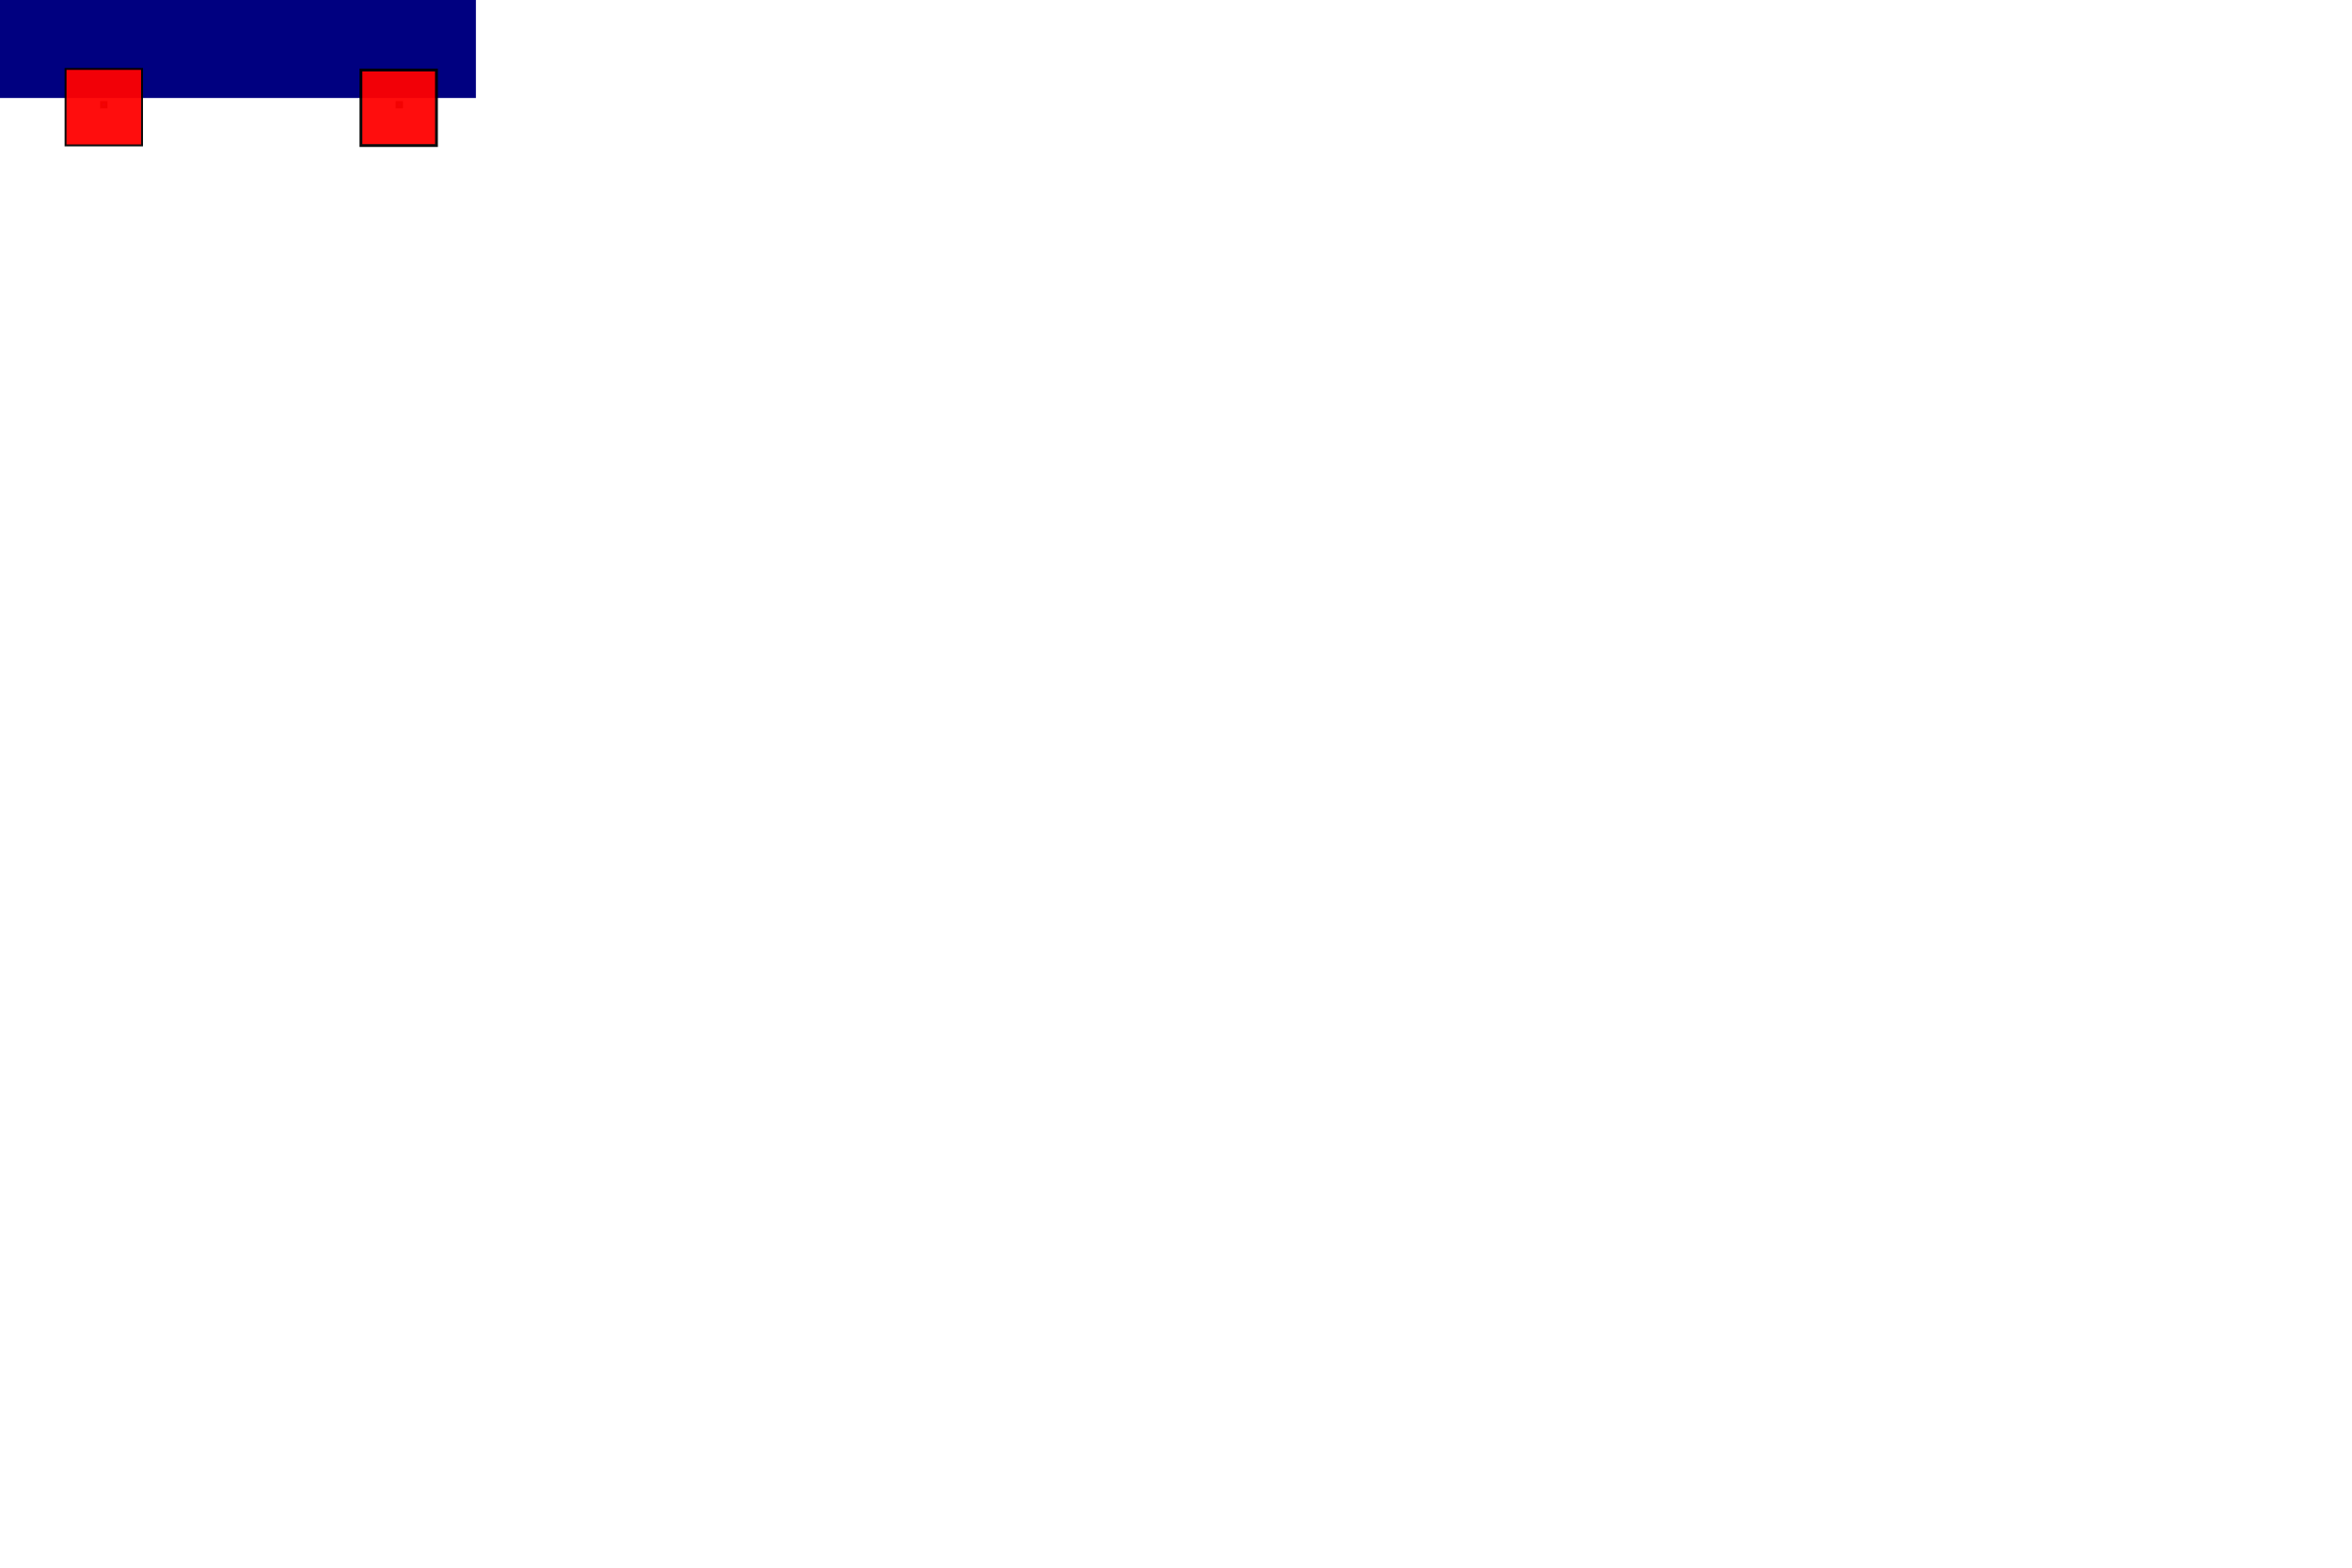
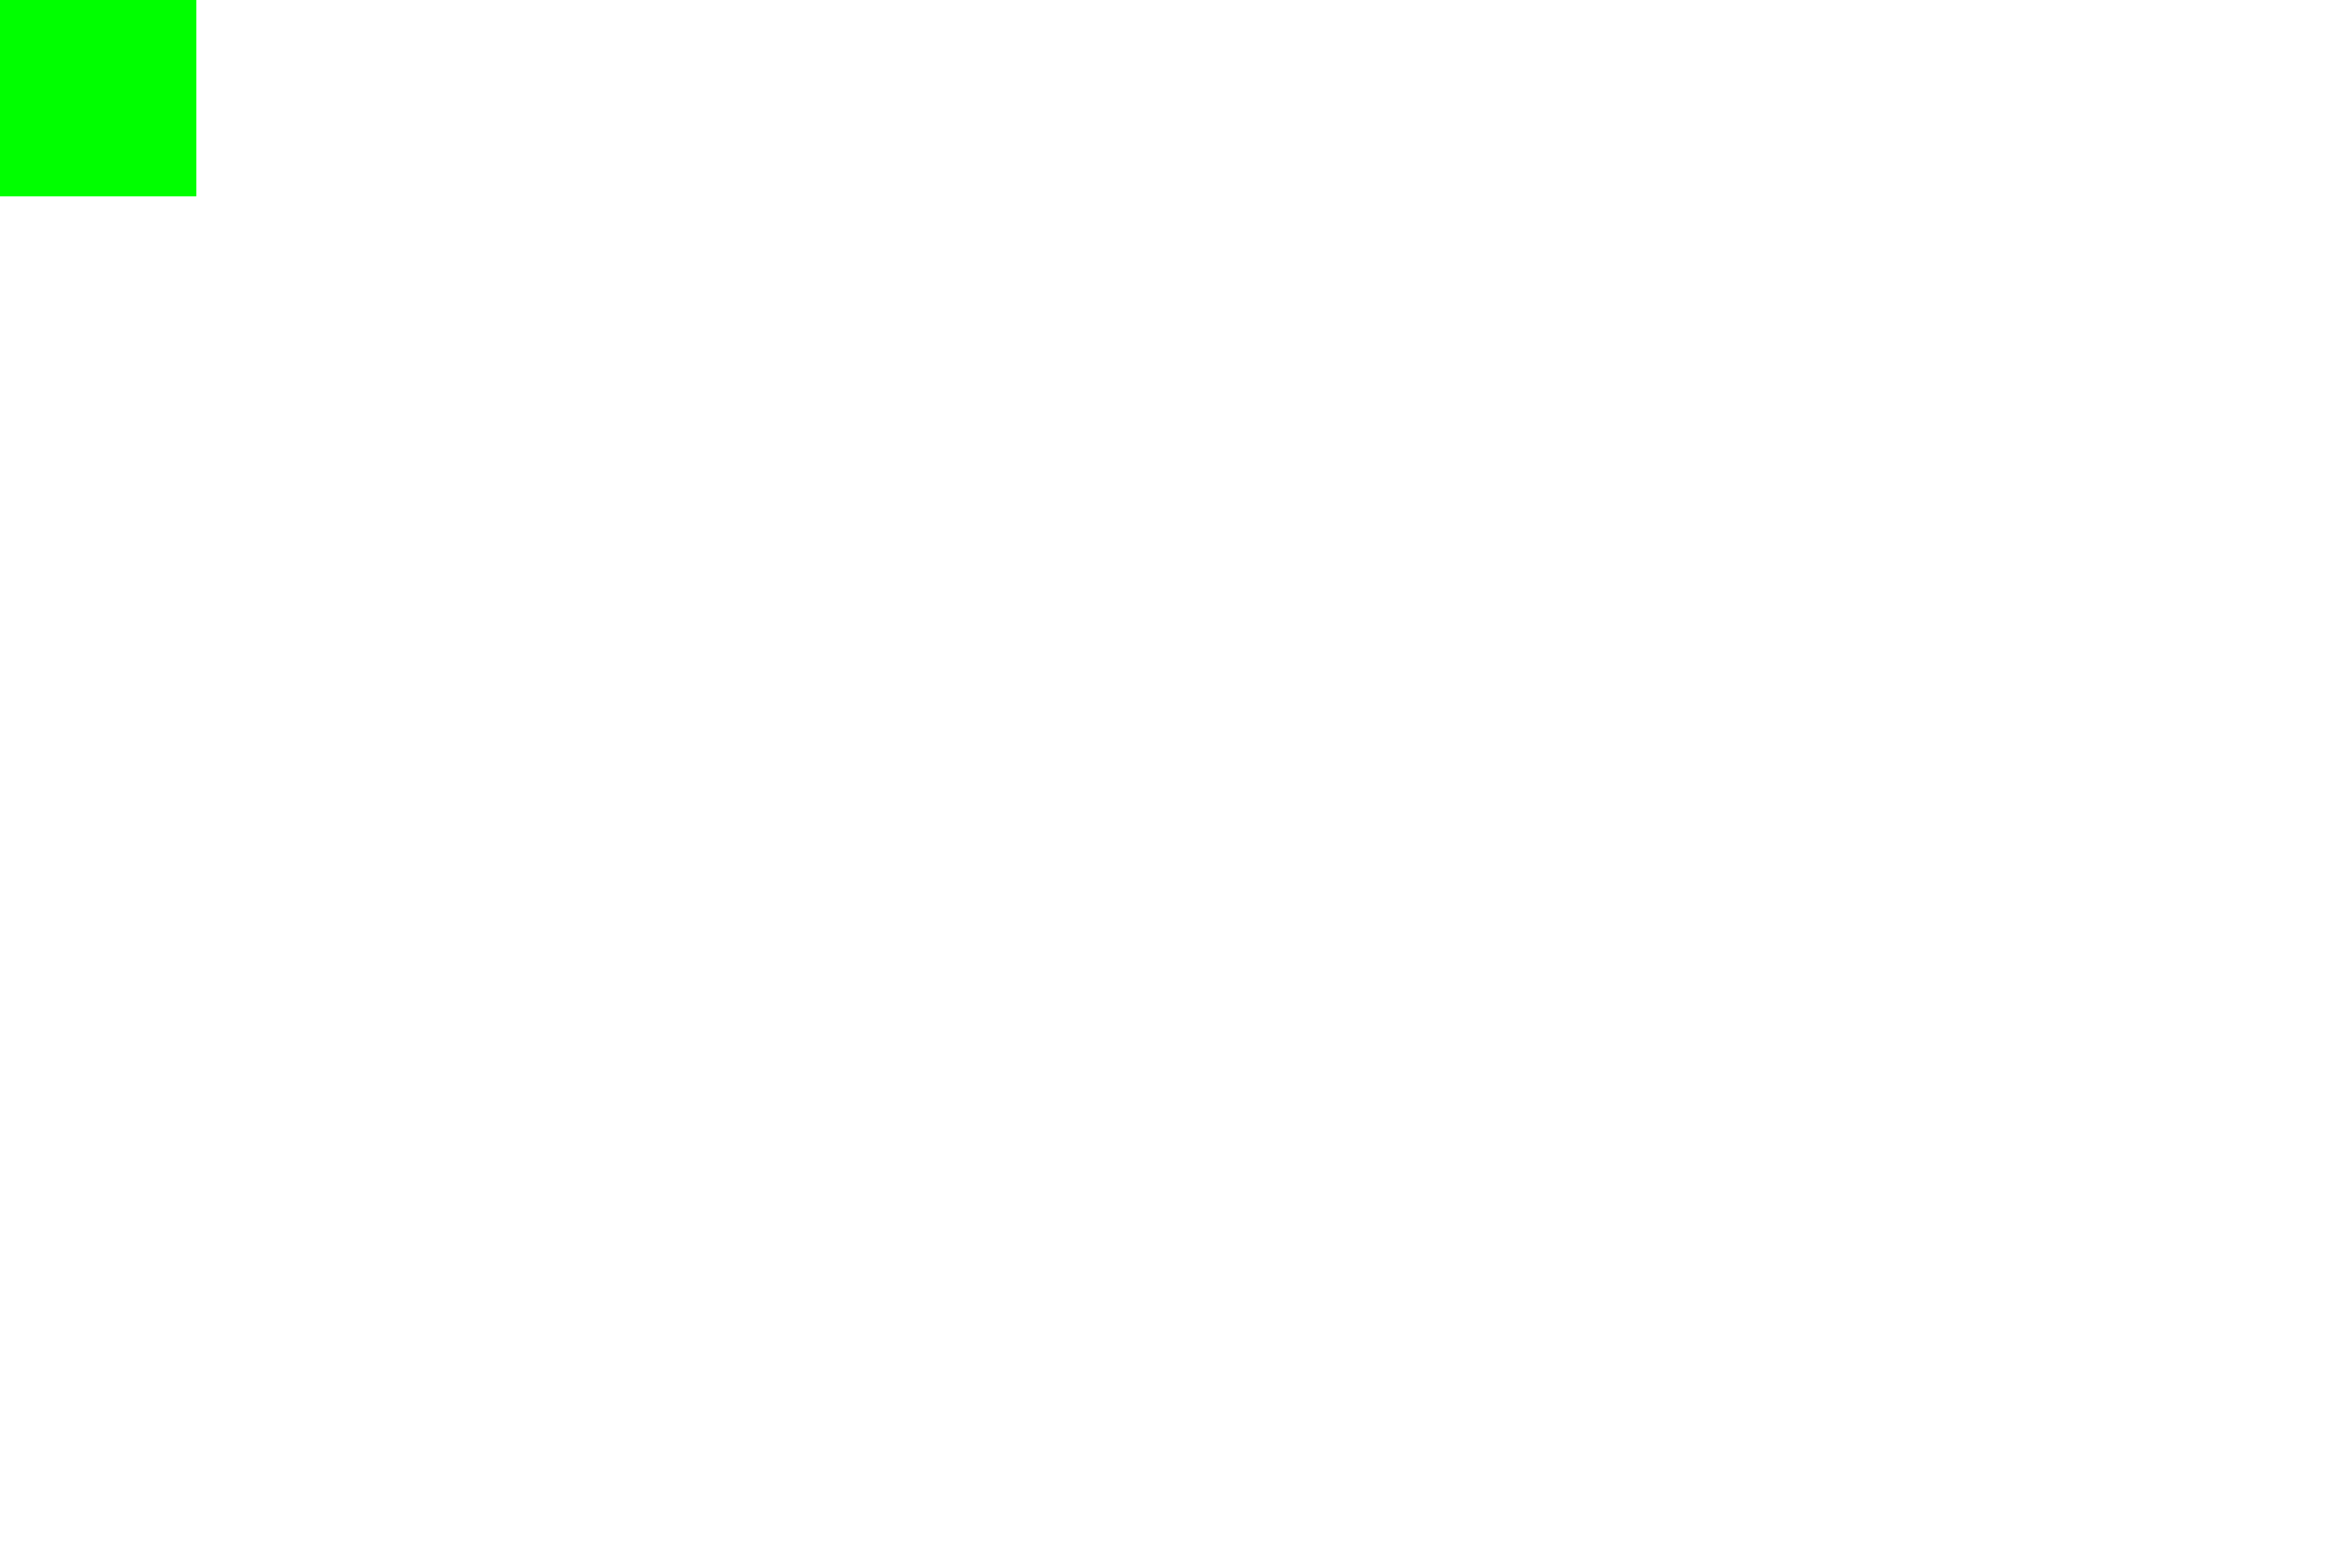
- <svg xmlns="http://www.w3.org/2000/svg" version="1.0" width="480" height="320" id="svg2" style="display:inline">
+ <svg xmlns="http://www.w3.org/2000/svg" xmlns:xlink="http://www.w3.org/1999/xlink" version="1.0" width="480" height="320" id="svg2" style="display:inline">
  <defs id="defs4">
- </defs>
+     <linearGradient id="linearGradient4360">
+       <stop style="stop-color:#ffccaa;stop-opacity:1" offset="0" id="stop4362" />
+       <stop style="stop-color:#ff7f2a;stop-opacity:1" offset="1" id="stop4364" />
+     </linearGradient>
+     <linearGradient id="linearGradient4352">
+       <stop style="stop-color:#ff7f2a;stop-opacity:1" offset="0" id="stop4354" />
+       <stop style="stop-color:#aa4400;stop-opacity:1" offset="1" id="stop4356" />
+     </linearGradient>
+     <linearGradient id="linearGradient4344">
+       <stop style="stop-color:#ff8080;stop-opacity:1;" offset="0" id="stop4346" />
+       <stop style="stop-color:#ff8080;stop-opacity:0;" offset="1" id="stop4348" />
+     </linearGradient>
+     <linearGradient id="linearGradient4336">
+       <stop style="stop-color:#ff8080;stop-opacity:1;" offset="0" id="stop4338" />
+       <stop style="stop-color:#ff8080;stop-opacity:0;" offset="1" id="stop4340" />
+     </linearGradient>
+     <linearGradient id="linearGradient4280">
+       <stop style="stop-color:#ffdd55;stop-opacity:1" offset="0" id="stop4282" />
+       <stop id="stop4419" offset="0.602" style="stop-color:#c5a72e;stop-opacity:1;" />
+       <stop style="stop-color:#806600;stop-opacity:1" offset="1" id="stop4284" />
+     </linearGradient>
+     <linearGradient xlink:href="#linearGradient4280" id="linearGradient4286" x1="4.095" y1="20.005" x2="35.5" y2="20.005" gradientUnits="userSpaceOnUse" />
+     <linearGradient xlink:href="#linearGradient4336" id="linearGradient4342" x1="9.262" y1="15.606" x2="26.715" y2="15.606" gradientUnits="userSpaceOnUse" />
+     <linearGradient xlink:href="#linearGradient4344" id="linearGradient4350" x1="24.5" y1="10" x2="29.5" y2="10" gradientUnits="userSpaceOnUse" />
+     <linearGradient xlink:href="#linearGradient4352" id="linearGradient4358" x1="29.5" y1="13.496" x2="39.5" y2="13.496" gradientUnits="userSpaceOnUse" />
+     <linearGradient xlink:href="#linearGradient4360" id="linearGradient4366" x1="27.816" y1="26.552" x2="40.86" y2="26.552" gradientUnits="userSpaceOnUse" />
+   </defs>
  <g style="display:none" id="ignored_layer" ignore="">
-     <rect style="opacity:0.947;fill:#ff0000;stroke:#000000;stroke-width:0.5;stroke-miterlimit:4;stroke-opacity:1;stroke-dasharray:none" id="rect3076" width="15.5" height="15.5" x="0" y="0" isCircle="" phy_density="0.2" phy_friction="1.0" phy_restitution="0.001" />
+     <path style="fill:url(#linearGradient4286);fill-opacity:1;stroke:#000000;stroke-width:1px;stroke-linecap:butt;stroke-linejoin:miter;stroke-opacity:1" d="M 35,12 C 35,12 33.988,8.499 33,7 31.962,5.426 30.625,3.956 29,3 26.908,1.769 24.42,1.187 22,1 19.321,0.793 16.458,0.913 14,2 11.19,3.243 8.616,5.386 7,8 5.555,10.338 5.336,13.272 5,16 4.633,18.978 4.311,22.08 5,25 5.685,27.902 6.974,30.812 9,33 11.641,35.852 15.188,38.238 19,39 24,40 29,36 29,36" id="path4236" />
+     <path style="fill:url(#linearGradient4358);fill-opacity:1;stroke:#000000;stroke-width:1px;stroke-linecap:butt;stroke-linejoin:miter;stroke-opacity:1" d="M 30,15 C 30,15 30.419,13.466 31,13 32.072,12.14 33.627,11.947 35,12 36.053,12.04 37.204,12.309 38,13 38.563,13.488 39,15 39,15" id="path4234" />
+     <path style="fill:url(#linearGradient4366);fill-opacity:1;stroke:#000000;stroke-width:1px;stroke-linecap:butt;stroke-linejoin:miter;stroke-opacity:1" d="M 30,15 C 26.807,16.013 29.167,21.654 29,25 28.884,27.33 28.77,29.678 29,32 29.167,33.691 28.913,35.693 30,37 31.148,38.38 33.206,39.075 35,39 36.489,38.938 38.095,38.185 39,37 40.032,35.649 39.833,33.691 40,32 40.427,27.688 40.529,23.301 40,19 39.832,17.636 39.913,16.028 39,15 37.763,13.607 33.143,14.003 30,15 z" id="path4232" />
+     <path style="fill:url(#linearGradient4350);fill-opacity:1;stroke:#000000;stroke-width:1px;stroke-linecap:butt;stroke-linejoin:miter;stroke-opacity:1" d="M 27,8 C 26.057,8 25,9.057 25,10 25,10.943 26.057,12 27,12 27.943,12 29,10.943 29,10 29,9.057 27.943,8 27,8 z" id="path4238" />
+     <path style="fill:url(#linearGradient4342);fill-opacity:1;stroke:#000000;stroke-width:1px;stroke-linecap:butt;stroke-linejoin:miter;stroke-opacity:1" d="M 10,17 C 13.679,17.502 24.14,16.58 26,16 26.9,15.719 24.725,15.171 24,15 20.107,14.081 15.696,13.469 12,15 11.129,15.361 9.066,16.873 10,17 z" id="path4252" />
+     <path style="fill:#89a02c;fill-opacity:1;stroke:#000000;stroke-width:1px;stroke-linecap:butt;stroke-linejoin:miter;stroke-opacity:1" d="M 10,17 C 10,17 7.874,23.845 9,27 9.475,28.332 10.586,30 12,30 13.414,30 14.459,28.307 15,27 16.276,23.92 15,17 15,17" id="path4262" />
+     <path style="fill:#bcd35f;fill-opacity:1;stroke:#000000;stroke-width:1px;stroke-linecap:butt;stroke-linejoin:miter;stroke-opacity:1" d="M 15,17 C 15,17 14.107,21.844 15,24 15.541,25.307 16.586,27 18,27 19.414,27 20.459,25.307 21,24 21.893,21.844 21,17 21,17" id="path4274" />
+     <path style="fill:#ddff55;fill-opacity:1;stroke:#000000;stroke-width:1px;stroke-linecap:butt;stroke-linejoin:miter;stroke-opacity:1" d="M 21,17 C 21,17 20.362,20.46 21,22 21.361,22.871 22.062,23.907 23,24 24.196,24.118 25.433,23.06 26,22 26.944,20.237 26,16 26,16" id="path4254" />
+     <path style="fill:#ff0000;fill-opacity:1;stroke:#000000;stroke-width:1px;stroke-linecap:butt;stroke-linejoin:miter;stroke-opacity:1" d="M 5,15 C 5,15 3.938,13.093 3,13 1.804,12.882 0.236,13.821 0,15 -0.236,16.179 0.94,17.433 2,18 2.588,18.315 3.333,18 4,18 4.333,18 5,18 5,18" id="path4278" />
+     <path style="fill:#00ff00;fill-opacity:1;stroke:#000000;stroke-width:1px;stroke-linecap:butt;stroke-linejoin:miter;stroke-opacity:1" d="M 5,18 C 5,18 2.924,17.617 2,18 1.129,18.361 0.093,19.062 1.0430813e-7,20 -0.118,21.196 0.863,22.61 2,23 2.997,23.342 5,22 5,22" id="path4256" />
+     <path style="fill:#0000ff;fill-opacity:1;stroke:#000000;stroke-width:1px;stroke-linecap:butt;stroke-linejoin:miter;stroke-opacity:1" d="M 4,23 C 4,23 0.281,24.357 0,26 -0.203,27.185 0.799,28.967 2,29 3.666,29.046 5,25 5,25" id="path4258" />
+     <path style="fill:#0000ff;fill-opacity:1;stroke:#000000;stroke-linecap:round" id="path4421" d="M 25.411,7.56 C 25.211,7.278 25.057,6.969 24.885,6.67 24.764,6.461 24.64,6.255 24.503,6.057 24.347,5.888 24.079,5.902 23.866,5.891 23.866,5.891 24.387,5.517 24.387,5.517 L 24.387,5.517 C 24.623,5.531 24.902,5.529 25.063,5.728 25.198,5.93 25.322,6.138 25.438,6.351 25.607,6.648 25.759,6.955 25.969,7.226 25.969,7.226 25.411,7.56 25.411,7.56 z" />
+     <path style="fill:#0000ff;fill-opacity:1;stroke:#000000;stroke-linecap:round" id="path4423" d="M 28.255,7.247 C 28.424,7.18 28.826,7.016 27.872,7.47 27.834,7.488 27.941,7.417 27.972,7.388 28.069,7.298 28.133,7.198 28.195,7.084 28.304,6.827 28.315,6.554 28.288,6.281 28.251,6.016 28.152,5.797 27.963,5.61 27.927,5.578 27.891,5.546 27.856,5.515 27.856,5.515 28.402,5.175 28.402,5.175 L 28.402,5.175 C 28.439,5.208 28.476,5.24 28.513,5.273 28.711,5.472 28.816,5.704 28.859,5.983 28.888,6.266 28.883,6.547 28.784,6.818 28.58,7.239 28.192,7.504 27.736,7.644 27.736,7.644 28.255,7.247 28.255,7.247 z" />
+     <path style="fill:#0000ff;fill-opacity:1;stroke:#000000;stroke-linecap:round" id="path4425" d="M 24.199,9.832 C 23.941,9.746 23.7,9.618 23.447,9.521 23.209,9.435 22.957,9.419 22.707,9.41 22.346,9.395 21.986,9.4 21.627,9.439 21.335,9.474 21.072,9.597 20.804,9.709 20.465,9.903 21.045,9.57 21.154,9.524 21.192,9.508 21.094,9.58 21.07,9.613 21.043,9.647 21.024,9.686 21.001,9.723 21.001,9.723 20.413,9.986 20.413,9.986 L 20.413,9.986 C 20.592,9.633 20.952,9.473 21.31,9.31 21.578,9.196 21.847,9.088 22.14,9.058 22.502,9.023 22.865,9.023 23.229,9.034 23.485,9.044 23.74,9.067 23.981,9.162 24.232,9.262 24.472,9.393 24.734,9.459 24.734,9.459 24.199,9.832 24.199,9.832 z" />
+     <path style="fill:#0000ff;fill-opacity:1;stroke:#000000;stroke-linecap:round" id="path4451" d="M 9.701,4.267 C 9.619,4.01 9.543,3.751 9.425,3.506 9.313,3.245 9.134,3.024 8.935,2.825 8.754,2.618 8.508,2.542 8.253,2.469 7.965,2.38 7.681,2.277 7.387,2.208 7.125,2.172 6.867,2.115 6.606,2.077 6.341,2.043 6.074,2.04 5.808,2.037 5.538,2.036 5.267,2.036 4.997,2.037 4.712,2.023 4.447,2.138 4.171,2.188 4.113,2.195 4.056,2.202 3.999,2.21 3.999,2.21 4.511,1.826 4.511,1.826 L 4.511,1.826 C 4.568,1.818 4.625,1.809 4.683,1.801 4.959,1.742 5.231,1.64 5.518,1.658 5.788,1.658 6.059,1.657 6.329,1.66 6.598,1.664 6.867,1.667 7.133,1.706 7.395,1.747 7.656,1.799 7.917,1.842 8.21,1.916 8.494,2.02 8.783,2.107 9.048,2.185 9.298,2.273 9.485,2.488 9.687,2.694 9.868,2.924 9.985,3.189 10.102,3.432 10.178,3.69 10.268,3.944 10.268,3.944 9.701,4.267 9.701,4.267 z" />
+     <path style="fill:#0000ff;fill-opacity:1;stroke:#000000;stroke-linecap:round" id="path4453" d="M 7.501,6.028 C 7.341,5.748 7.135,5.5 6.892,5.29 6.662,5.069 6.39,4.943 6.095,4.837 5.776,4.754 5.469,4.635 5.151,4.55 4.86,4.477 4.57,4.41 4.272,4.376 3.962,4.358 3.65,4.328 3.341,4.362 3.094,4.392 2.858,4.454 2.637,4.567 2.599,4.586 2.487,4.644 2.524,4.623 2.673,4.535 3.127,4.279 2.978,4.367 2.76,4.496 2.537,4.618 2.318,4.744 2.176,4.826 2.601,4.578 2.746,4.501 2.792,4.476 2.657,4.558 2.614,4.588 2.569,4.619 2.525,4.652 2.481,4.684 2.305,4.822 2.392,4.749 2.223,4.904 2.223,4.904 1.632,5.147 1.632,5.147 L 1.632,5.147 C 1.796,4.986 1.711,5.061 1.885,4.92 2.188,4.693 2.476,4.538 2.821,4.339 2.971,4.253 2.226,4.687 2.375,4.601 3.127,4.169 2.791,4.336 3.142,4.165 3.369,4.062 3.609,4.002 3.858,3.979 4.171,3.958 4.484,3.982 4.796,4.005 5.096,4.043 5.388,4.112 5.68,4.187 5.997,4.276 6.307,4.392 6.626,4.478 6.928,4.587 7.201,4.727 7.435,4.952 7.682,5.172 7.89,5.426 8.068,5.704 8.068,5.704 7.501,6.028 7.501,6.028 z" />
+     <path style="fill:#0000ff;fill-opacity:1;stroke:#000000;stroke-linecap:round" id="path4455" d="M 5.835,7.942 C 5.621,7.805 5.396,7.696 5.155,7.618 4.928,7.523 4.688,7.469 4.45,7.41 4.182,7.343 3.907,7.331 3.633,7.321 3.347,7.315 3.061,7.315 2.775,7.318 2.534,7.3 2.322,7.401 2.114,7.508 2.337,7.387 1.65,7.756 1.877,7.625 2.475,7.278 2.635,7.203 1.691,7.724 1.655,7.744 1.617,7.762 1.579,7.781 2.437,7.261 1.996,7.539 1.825,7.687 1.729,7.771 1.639,7.86 1.548,7.949 1.43,8.066 1.49,8.007 1.37,8.128 1.37,8.128 0.774,8.375 0.774,8.375 L 0.774,8.375 C 0.893,8.254 0.834,8.314 0.951,8.196 1.294,7.855 1.618,7.577 2.083,7.378 2.121,7.359 2.233,7.298 2.197,7.321 2.048,7.414 1.59,7.673 1.744,7.589 2.039,7.429 2.315,7.243 2.62,7.104 2.833,6.998 3.055,6.921 3.297,6.937 3.582,6.939 3.868,6.938 4.152,6.947 4.431,6.956 4.71,6.972 4.98,7.044 5.22,7.104 5.46,7.16 5.688,7.256 5.931,7.341 6.157,7.456 6.381,7.583 6.381,7.583 5.835,7.942 5.835,7.942 z" />
  </g>
-   <g id="Ball" style="display:none">
+   <g id="Ball" style="display:inline">
    <rect phy_restitution="0.001" phy_friction="1.0" phy_density="0.2" isCircle="" y="0" x="0" height="15.5" width="15.5" id="Ball_MainBody" style="opacity:0.947;fill:#ff0000;stroke:#000000;stroke-width:0.5;stroke-miterlimit:4;stroke-opacity:1;stroke-dasharray:none" />
  </g>
-   <g style="display:inline" id="Car">
+   <g style="display:none" id="Car">
    <rect style="fill:#000080;stroke-width:1.048;stroke-miterlimit:4;stroke-dasharray:none;display:inline" id="CarMainBody" width="97.123" height="20.187" x="0" y="-0.185" phy_density="1" />
    <rect maxTorque="1500" motorSpeed="0" motorEnabled="" style="opacity:0.947;fill:#000080;fill-rule:nonzero;stroke:#000000;stroke-width:0.5;stroke-miterlimit:4;stroke-opacity:1;stroke-dasharray:none" id="boberJoint2" width="1" height="1" x="80.993" y="20.873" isRevoluteJoint="" body1="CarMainBody" body2="boberWheel2" />
    <rect maxTorque="1500" motorSpeed="0" motorEnabled="" body2="boberWheel1" body1="CarMainBody" isRevoluteJoint="" y="20.873" x="20.683" height="1" width="1" id="boberJoint1" style="opacity:0.947;fill:#000080;fill-rule:nonzero;stroke:#000000;stroke-width:0.5;stroke-miterlimit:4;stroke-opacity:1;stroke-dasharray:none" />
    <rect phy_restitution="0" phy_friction="1.0" style="opacity:0.947;fill:#ff0000;stroke:#000000;stroke-width:0.581;stroke-miterlimit:4;stroke-opacity:1;stroke-dasharray:none" id="boberWheel2" width="15.419" height="15.419" x="73.657" y="14.291" isCircle="" phy_density="1.0" />
    <rect phy_restitution="0.001" phy_friction="1.0" phy_density="1.0" isCircle="" y="14.068" x="13.378" height="15.61" width="15.61" id="boberWheel1" style="opacity:0.947;fill:#ff0000;stroke:#000000;stroke-width:0.39;stroke-miterlimit:4;stroke-opacity:1;stroke-dasharray:none" />
  </g>
+   <g id="Bird" style="display:inline">
+     <rect style="fill:#00ff00;stroke:none" id="BirdMainBody" width="40" height="40" x="0" y="0" isCircle="" phy_density="1" phy_friction="0" phy_restitution="0" sprite="Bird.png" />
+   </g>
</svg>
